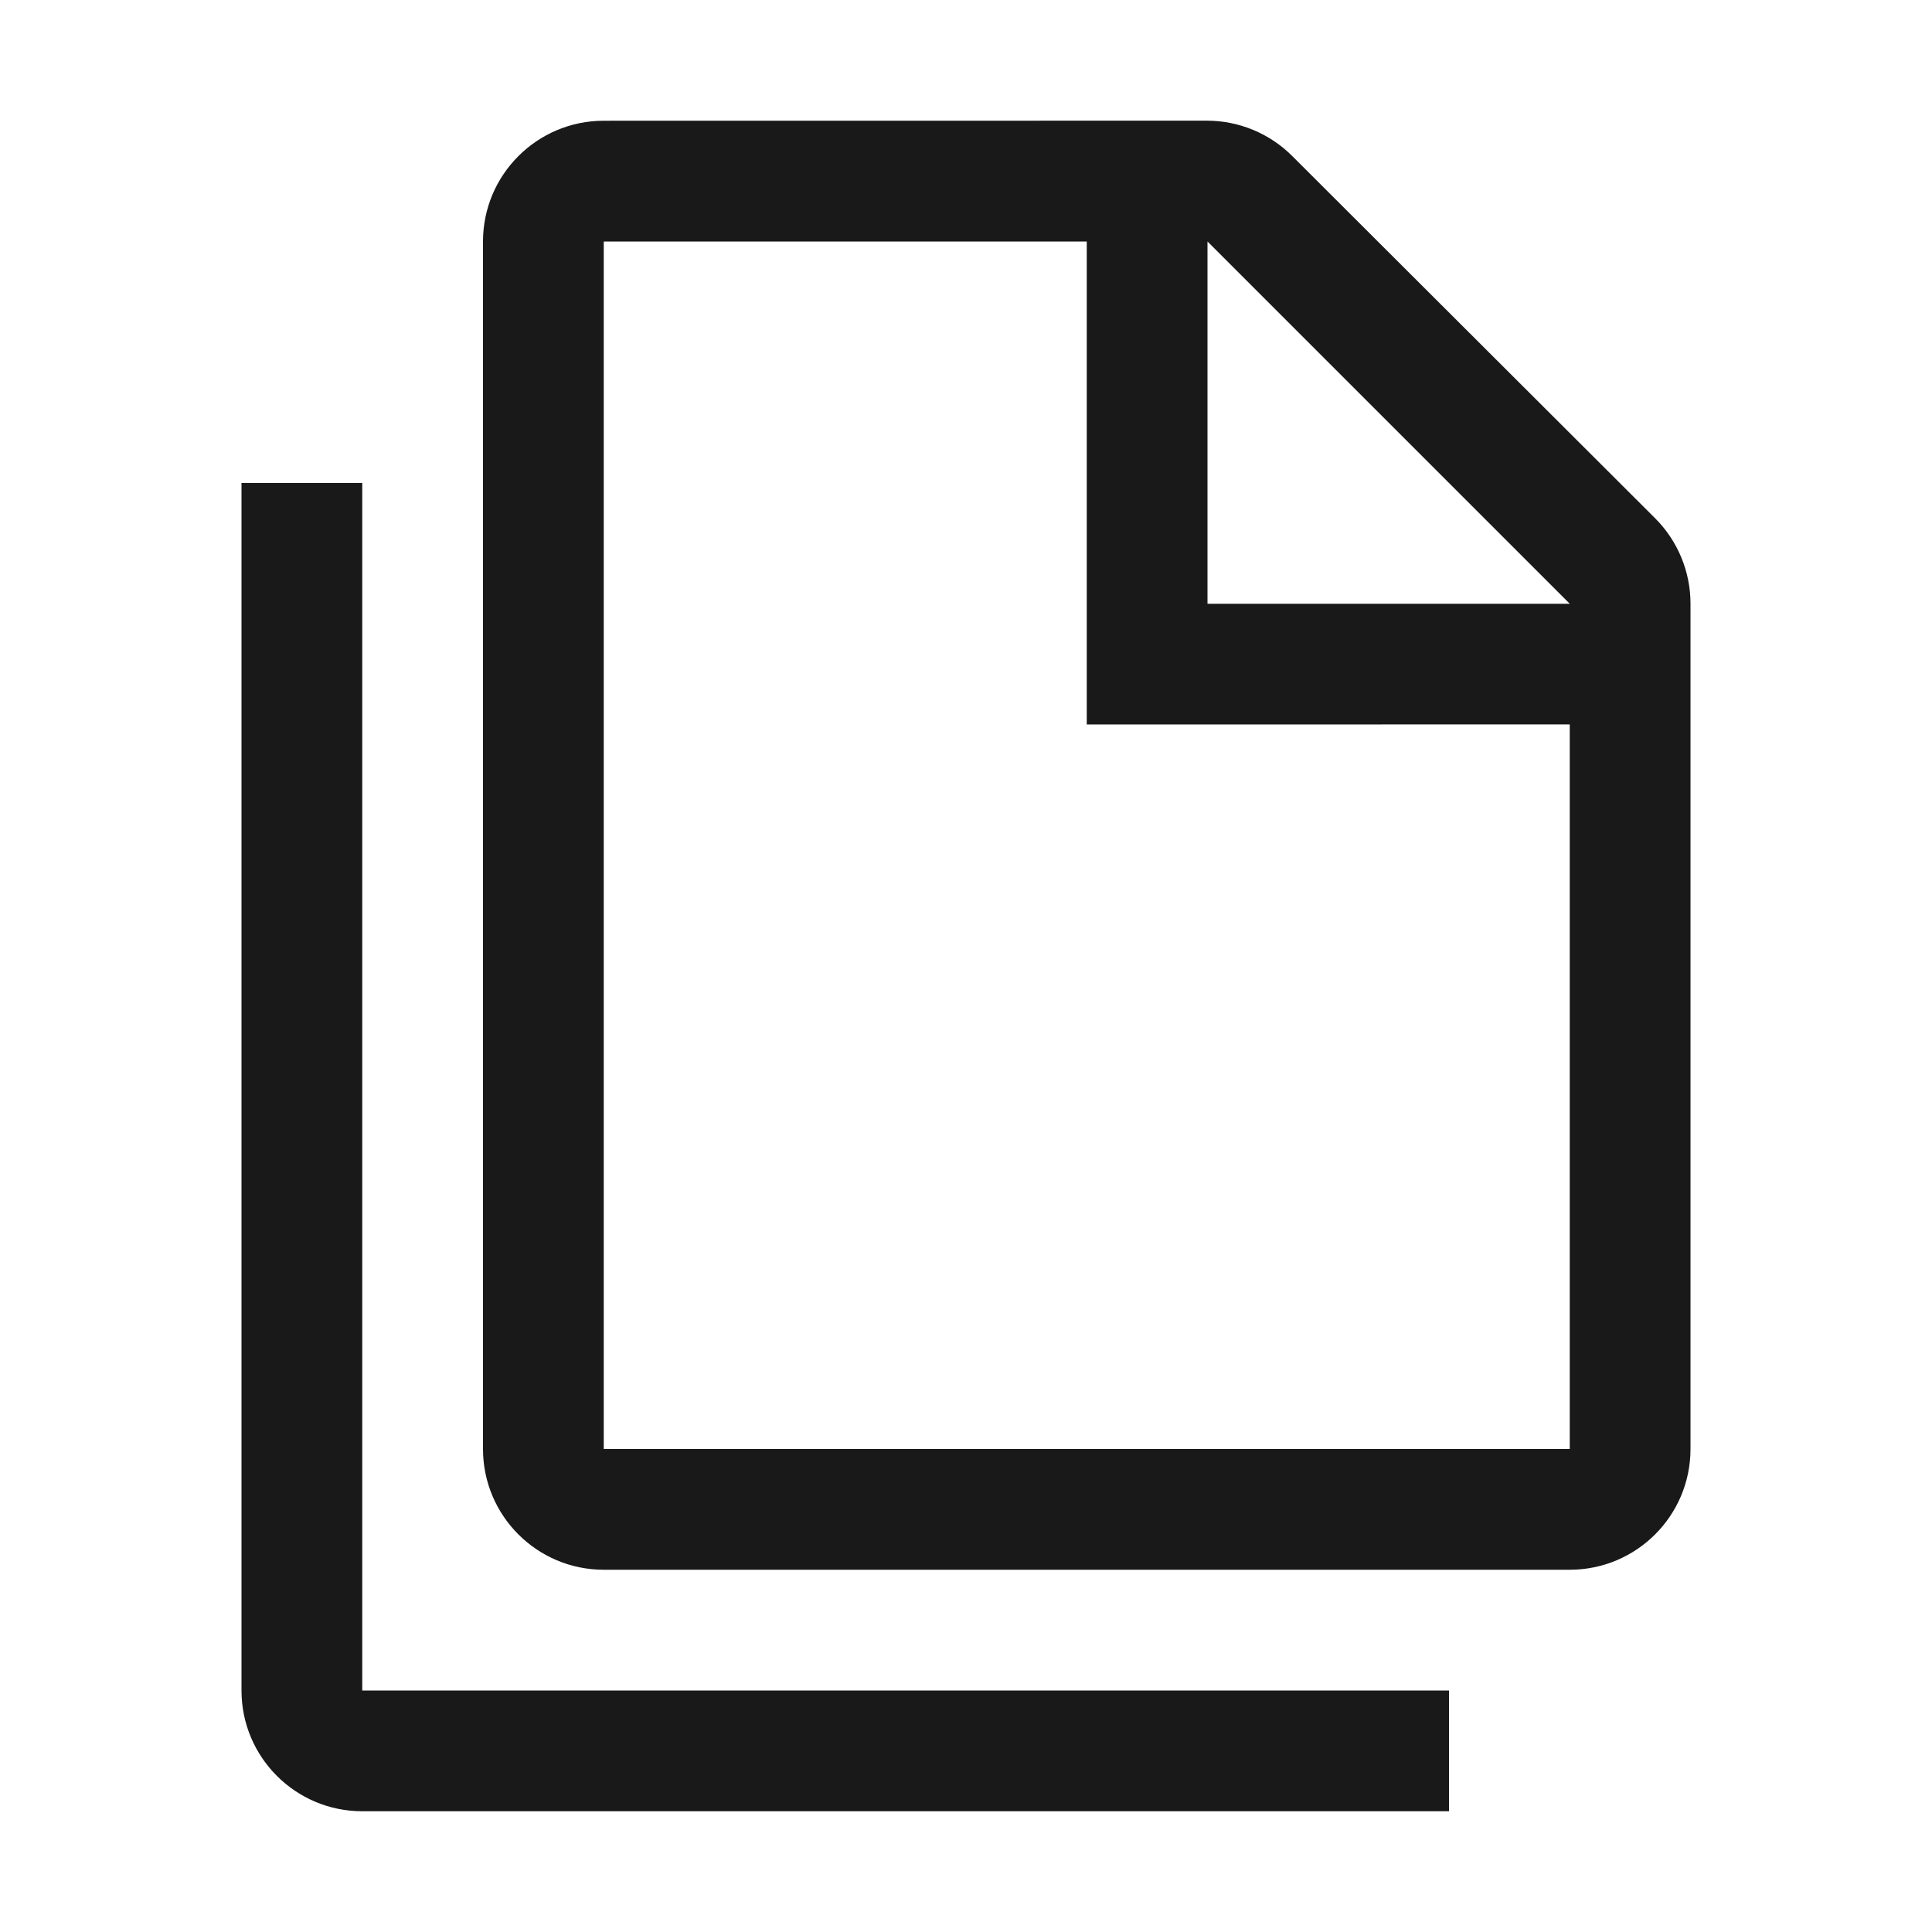
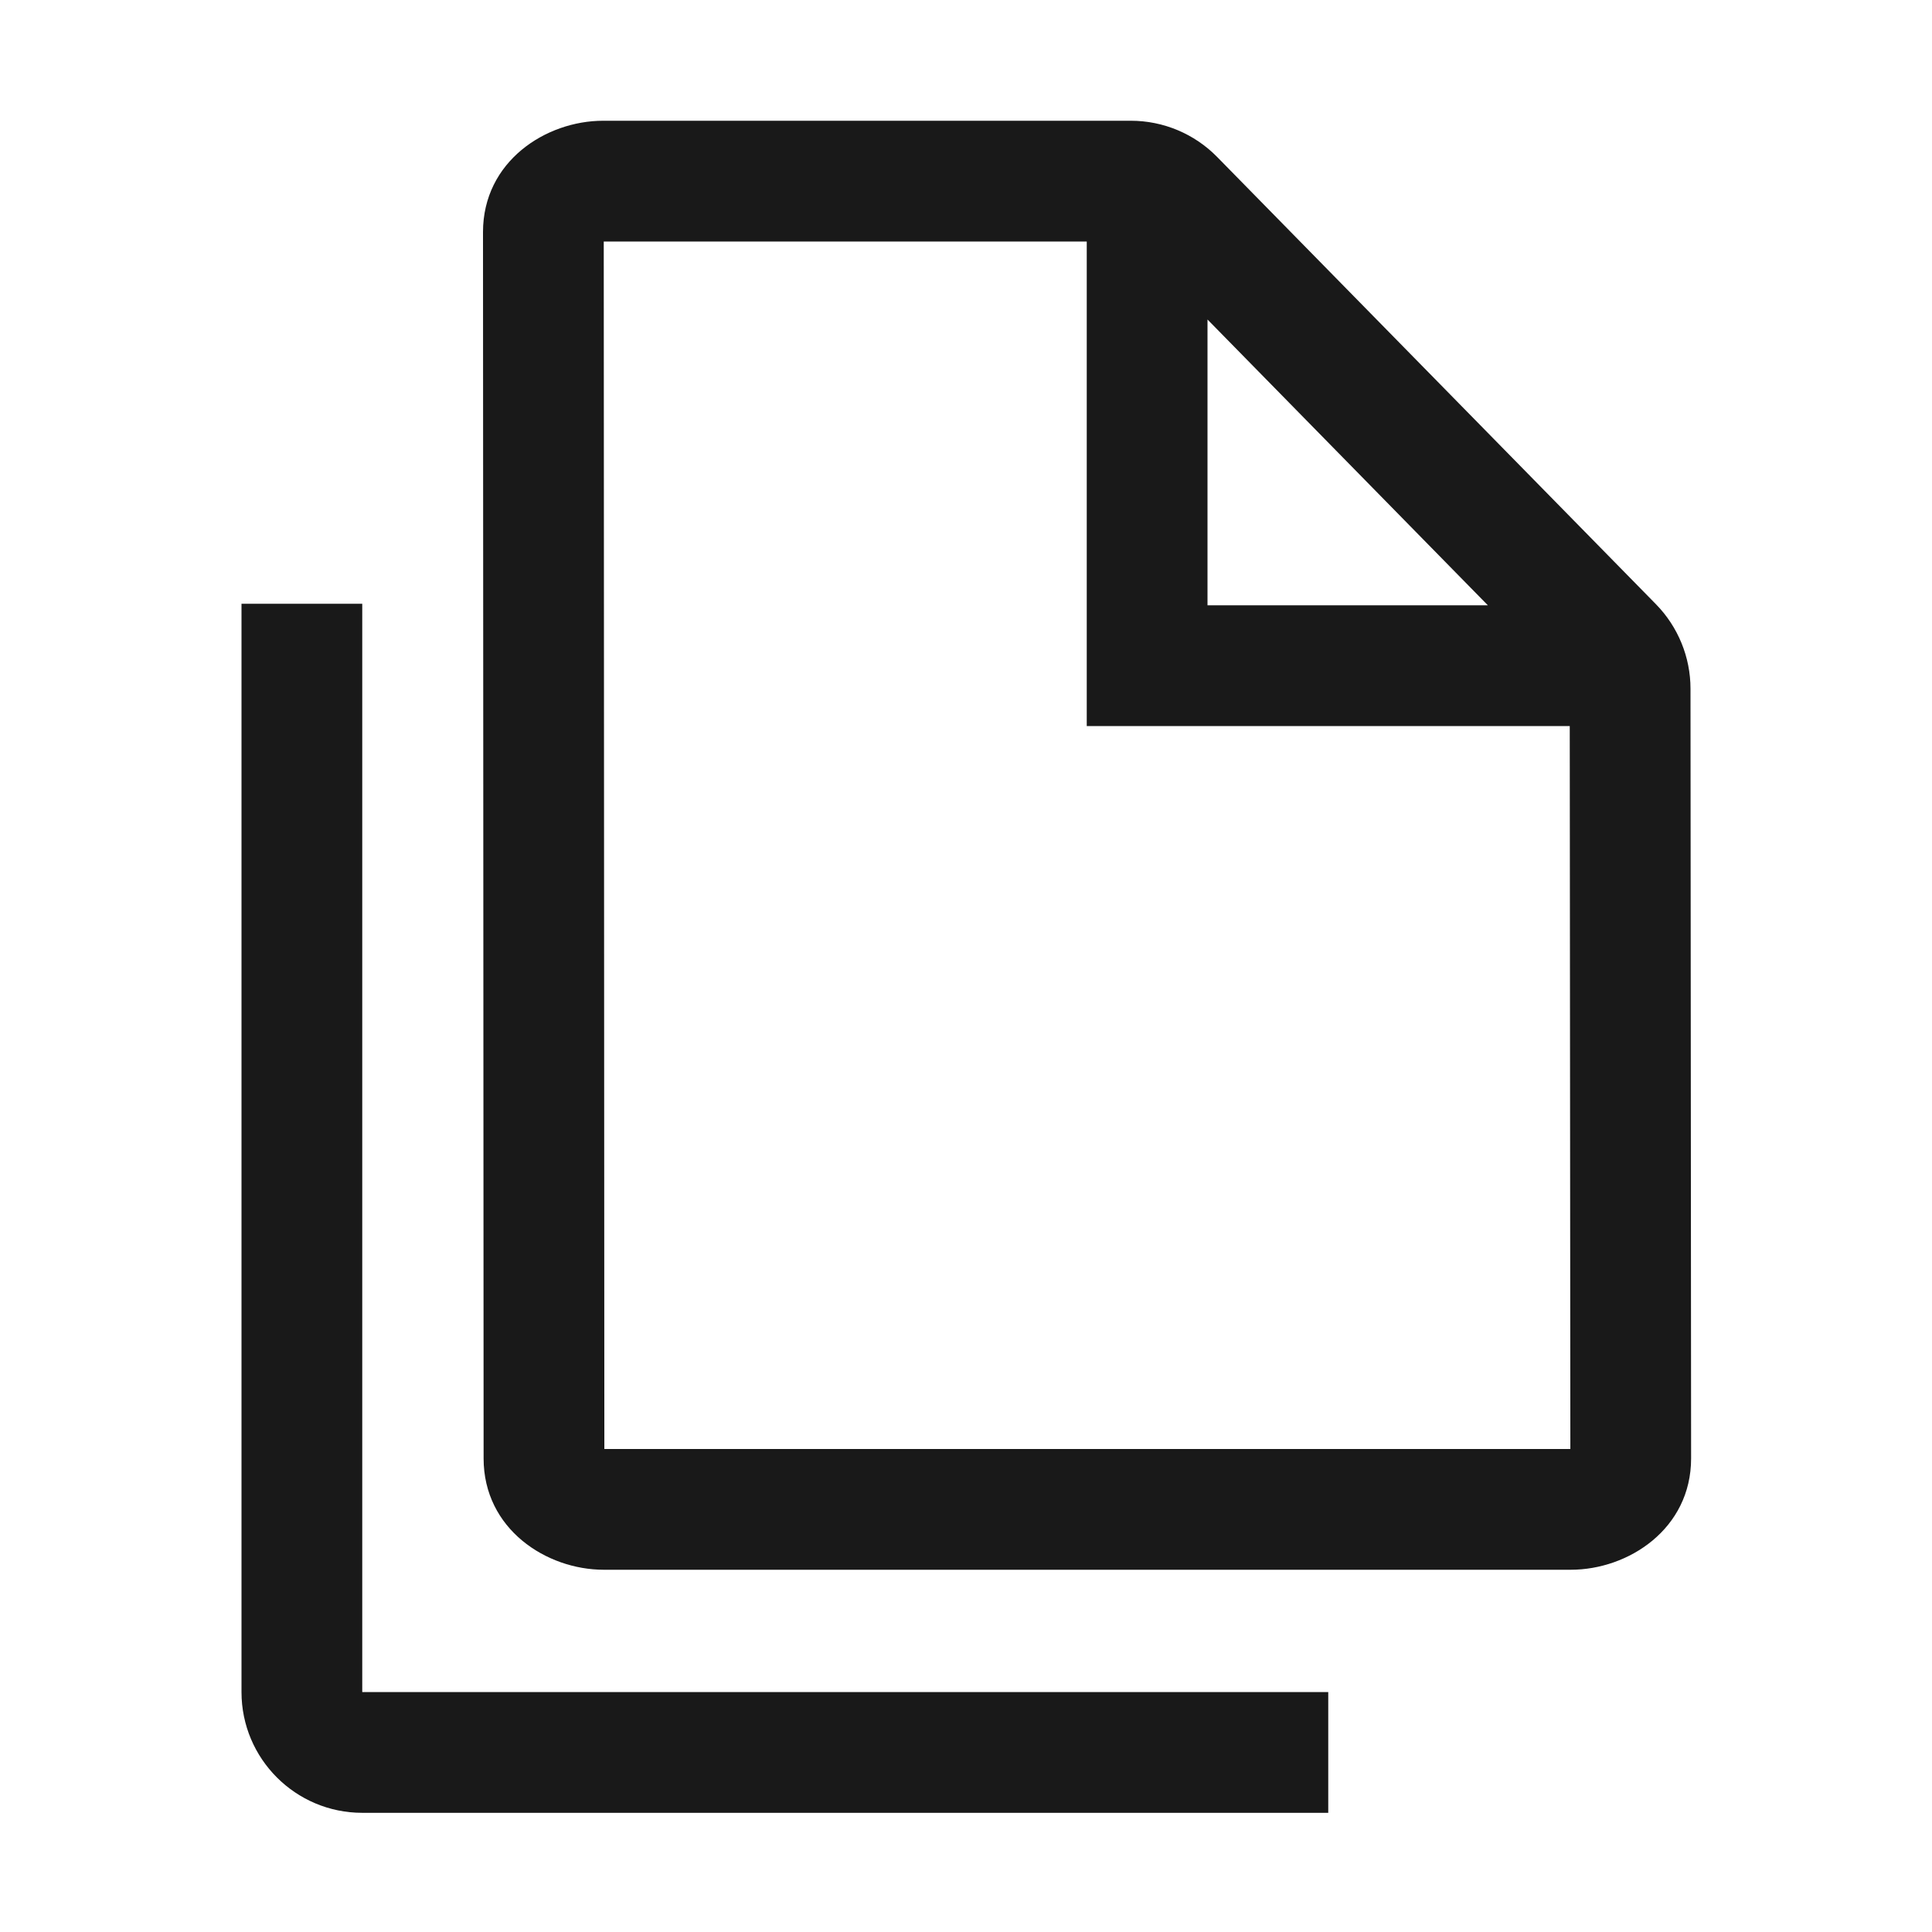
- <svg xmlns="http://www.w3.org/2000/svg" viewBox="0 0 1024 1024" version="1.1">
-   <path fill-opacity=".9" fill-rule="evenodd" d="M768 896L768 960 192 960C156.654 960 128 931.346 128 896L128 256 192 256 192 896 768 896ZM639.648 63.955C656.603 63.953 672.867 70.68 684.868 82.659L877.213 274.646C889.241 286.652 896 302.948 896 319.943L896 768C896 803.346 867.346 832 832 832L320 832C284.654 832 256 803.346 256 768L256 128C256.007 92.657 284.657 64.004 320 63.993L639.648 63.955ZM576 128L320 128 320 768 832 768 832 383.955 576 384 576 128ZM640 128L640 320 832 320 640 128Z" />
+ <svg xmlns="http://www.w3.org/2000/svg" width="16" height="16" viewBox="0 0 16 16" fill="none">
+   <path fill-rule="evenodd" clip-rule="evenodd" d="M4 1.922C4 1.337 4.52 1 4.995 1H9.366C9.634 1 9.892 1.108 10.08 1.3L13.714 5.004C13.897 5.191 14 5.442 14 5.704L14.005 12.078C14.005 12.662 13.485 13 13.009 13H5C4.525 13 4.005 12.663 4.005 12.078L4 1.922ZM5 2L5.005 12H13.005L13 6.013H9V2H5ZM10 2.646L12.322 5.013H10V2.646Z" fill="black" fill-opacity="0.9" />
+   <path d="M2 5V14.013C2 14.565 2.448 15.013 3 15.013H11V14.013L3 14.013V5H2Z" fill="black" fill-opacity="0.9" />
</svg>
